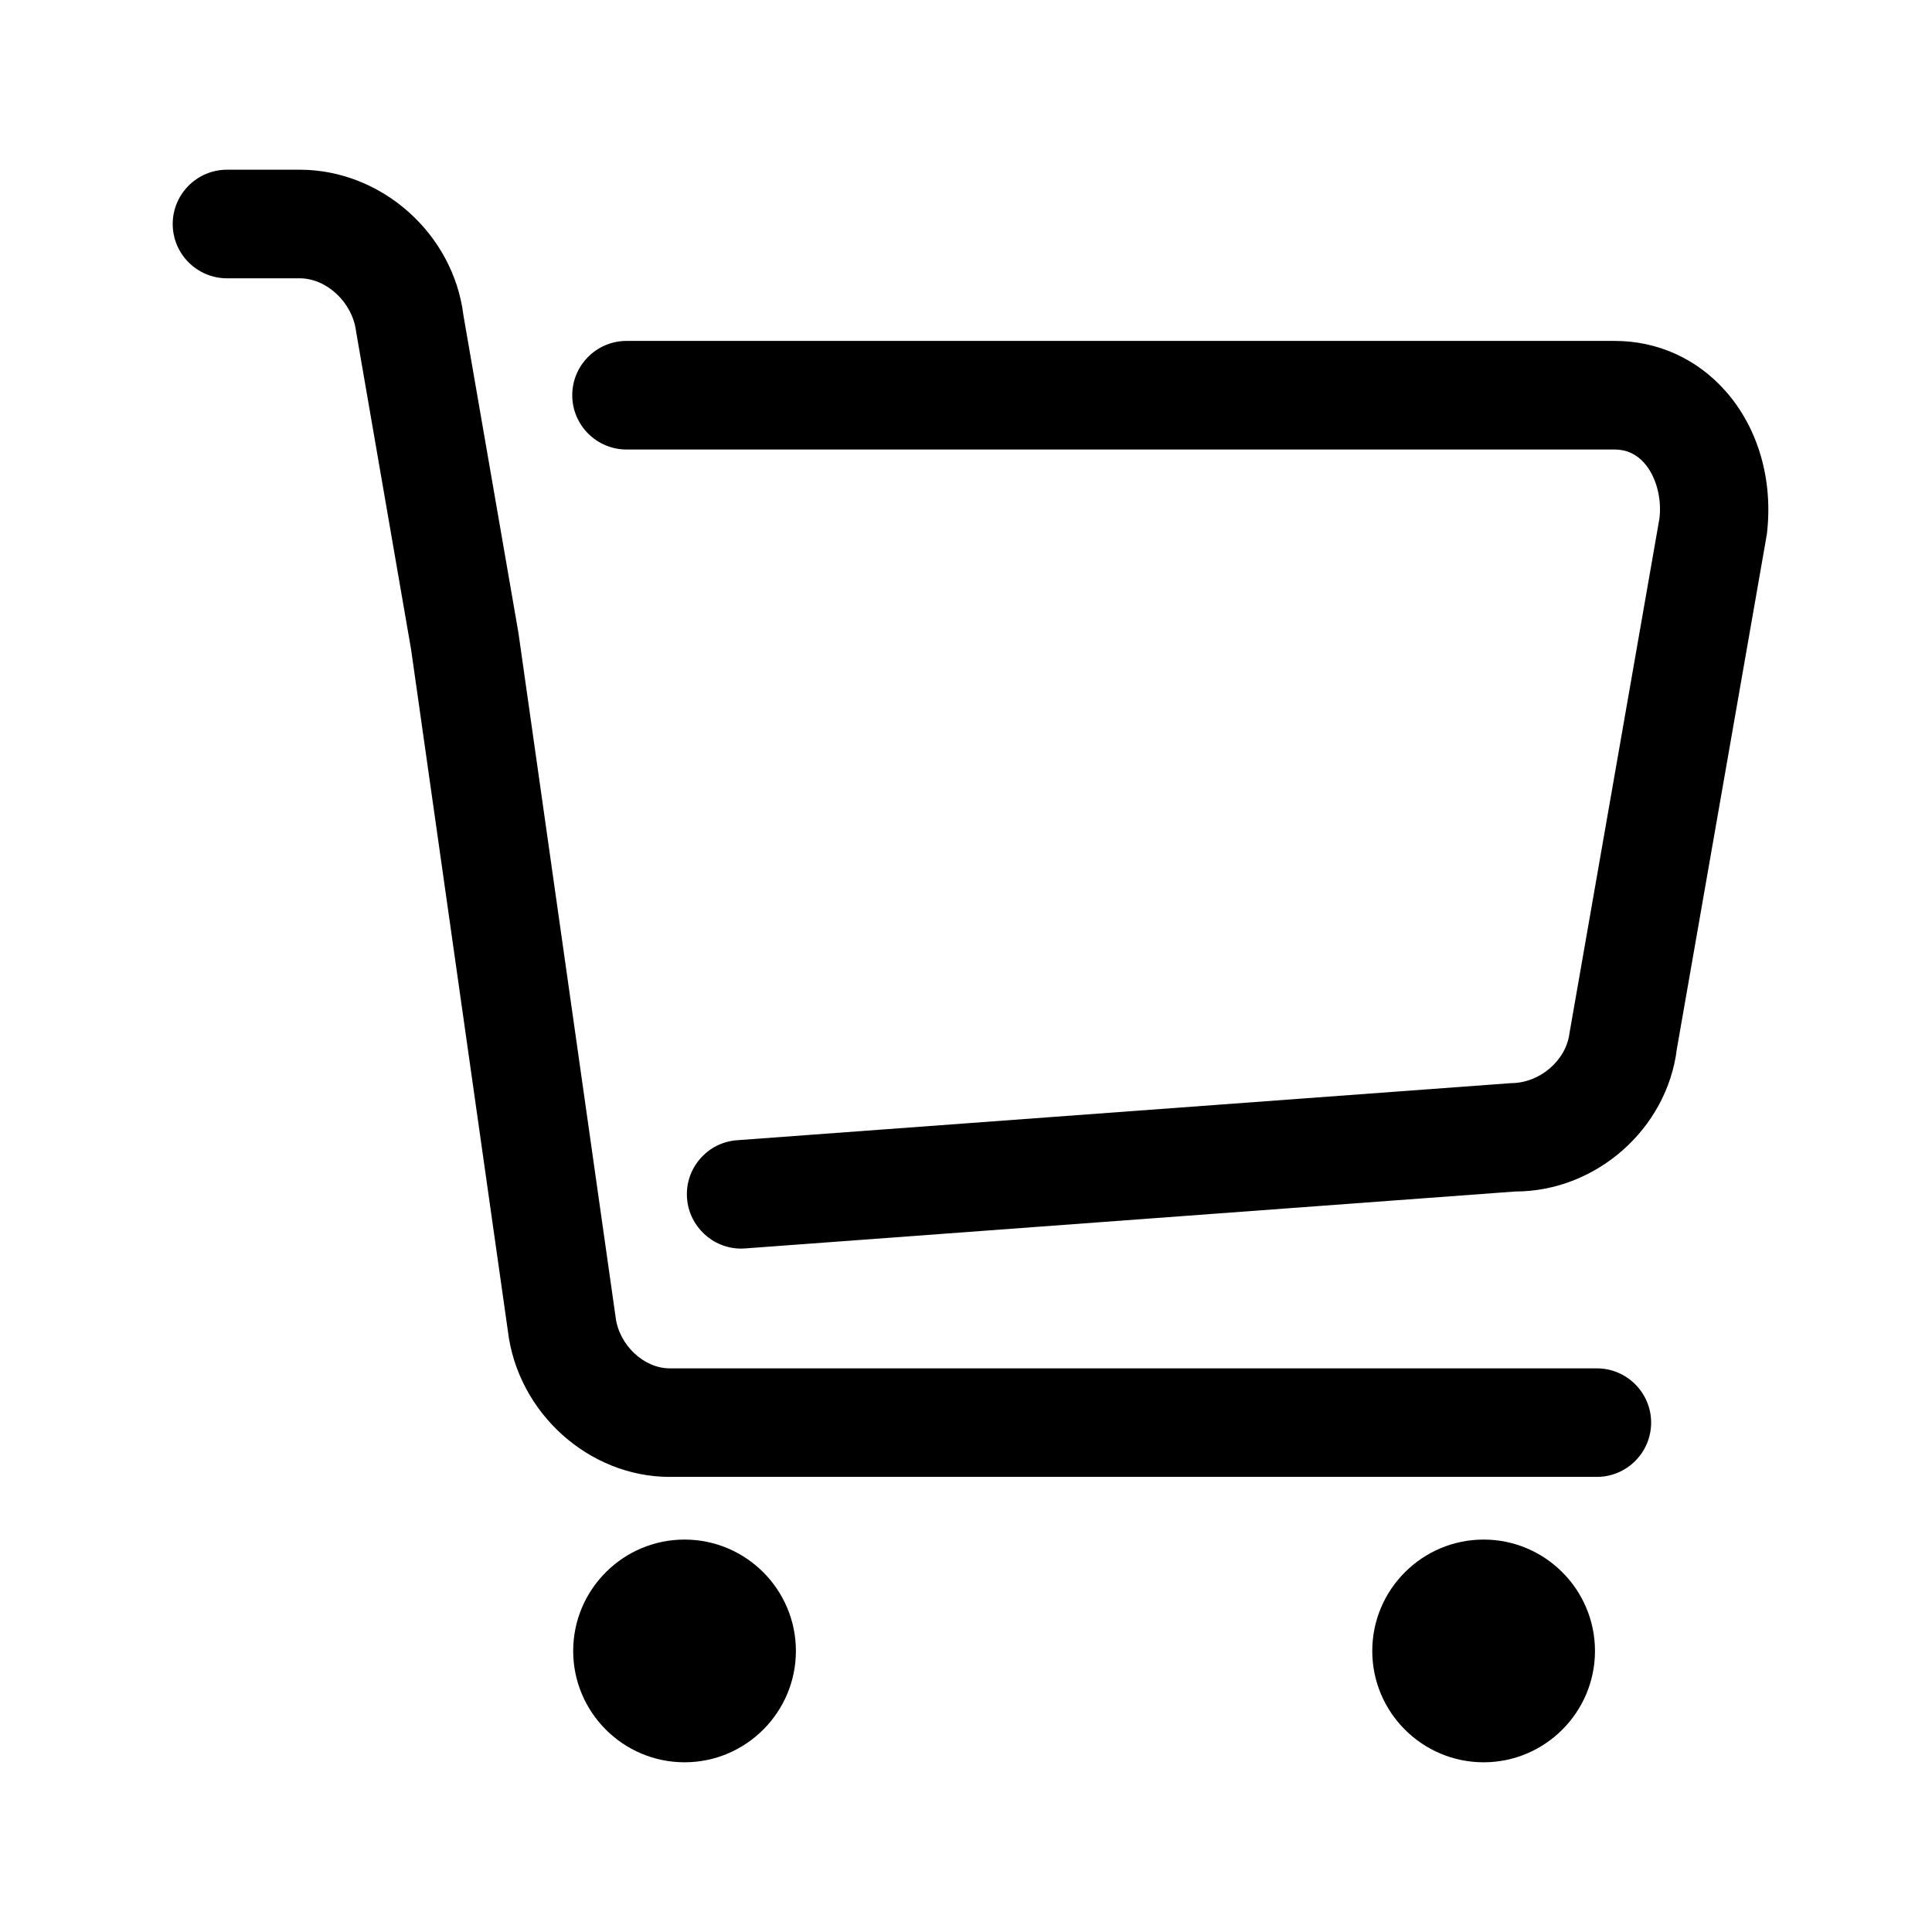
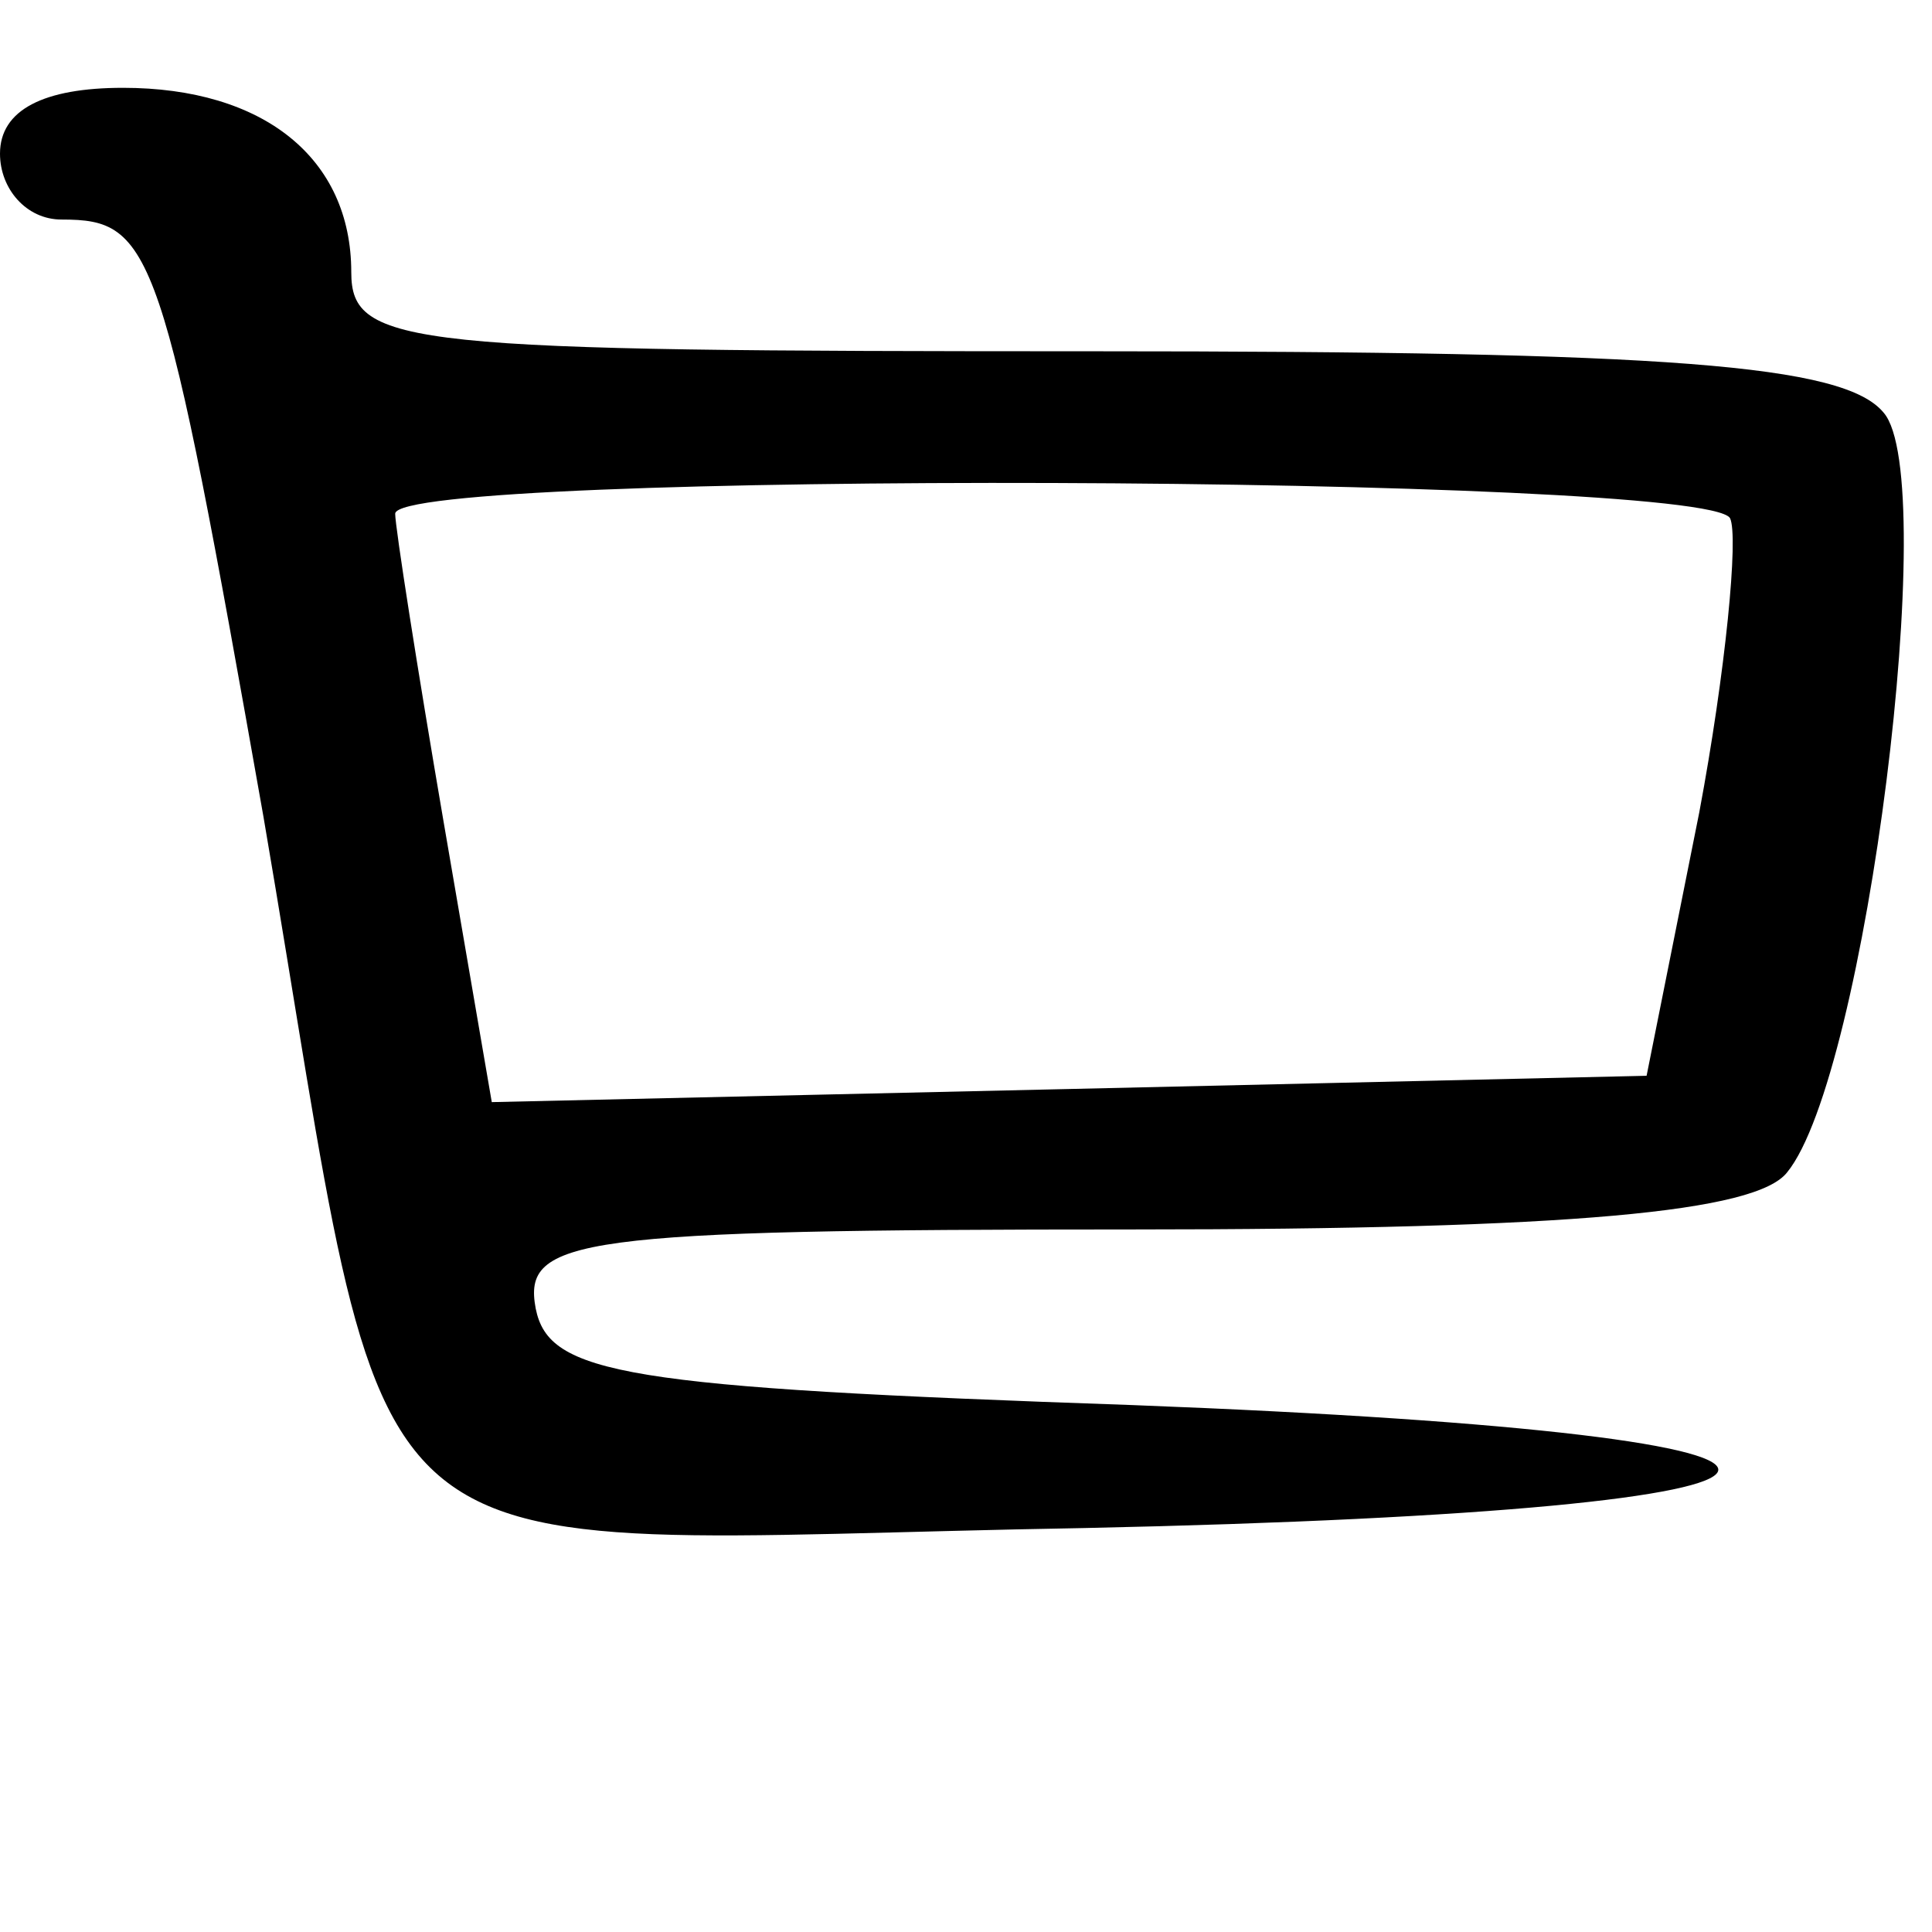
- <svg xmlns="http://www.w3.org/2000/svg" t="1630456990967" class="icon" viewBox="0 0 1024 1024" version="1.1" p-id="6948" width="200" height="200">
-   <defs>
-     <style type="text/css" />
-   </defs>
-   <path d="M846.36 725.26H354.987c-13.794 0-26.936-12.446-28.706-27.184l-51.509-362.723-29.127-168.118c-5.295-43.37-43.4-77.285-86.786-77.285h-38.54c-15.87 0-28.78 12.91-28.78 28.778s12.91 28.779 28.78 28.779h38.54c14.303 0 27.967 12.851 29.852 28.053l29.185 168.727 51.305 361.272c5.25 43.314 42.922 77.227 85.785 77.227h491.371c15.87 0 28.779-12.91 28.779-28.778 0.002-15.84-12.908-28.749-28.778-28.749z" fill="" p-id="6949" />
-   <path d="M914.564 207.27c-15.144-17.146-36.002-26.575-58.69-26.575h-523.79c-15.87 0-28.778 12.91-28.778 28.779s12.91 28.778 28.778 28.778h523.79c6.18 0 11.431 2.408 15.608 7.137 6.209 7.02 9.37 18.538 8.065 29.358l-47.665 272.731c-1.769 14.534-15.637 26.516-30.896 26.603L390.7 604.339c-7.658 0.552-14.62 4.033-19.64 9.864-5.034 5.802-7.484 13.229-6.92 20.887 1.088 14.97 13.679 26.69 28.663 26.69 0.682 0 1.407-0.028 2.118-0.087l408.154-30.17c42.936 0 80.535-33.218 85.698-75.603l47.694-272.73c3.452-28.604-4.526-56.309-21.903-75.92zM362.821 934.05c32.536 0 59.023-26.488 59.023-59.009 0-32.55-26.488-59.037-59.023-59.037S303.8 842.49 303.8 875.04c0 32.522 26.486 59.008 59.022 59.008zM786.365 934.05c32.521 0 59.008-26.488 59.008-59.009 0-32.55-26.488-59.037-59.008-59.037-32.55 0-59.037 26.487-59.037 59.037 0 32.522 26.486 59.008 59.037 59.008z" fill="" p-id="6950" />
+ <svg xmlns="http://www.w3.org/2000/svg" version="1.0" width="44pt" height="44pt" viewBox="0 0 44 44" preserveAspectRatio="xMidYMid meet">
+   <g transform="translate(0,44) scale(0.1,-0.1)" fill="#000000" stroke="none">
+     <path d="M0 405 c0 -8 6 -15 14 -15 21 0 23 -6 46 -136 31 -181 13 -165 187 -162 187 4 194 21 11 28 -116 4 -133 7 -136 22 -3 16 9 18 136 18 100 0 142 4 149 13 18 22 35 158 22 173 -9 11 -49 14 -180 14 -156 0 -169 1 -169 18 0 26 -20 42 -52 42 -18 0 -28 -5 -28 -15z m394 -83 c2 -4 -1 -35 -7 -67 l-12 -60 -131 -3 -132 -3 -11 64 c-6 35 -11 67 -11 70 0 10 298 9 304 -1z" />
+   </g>
</svg>
